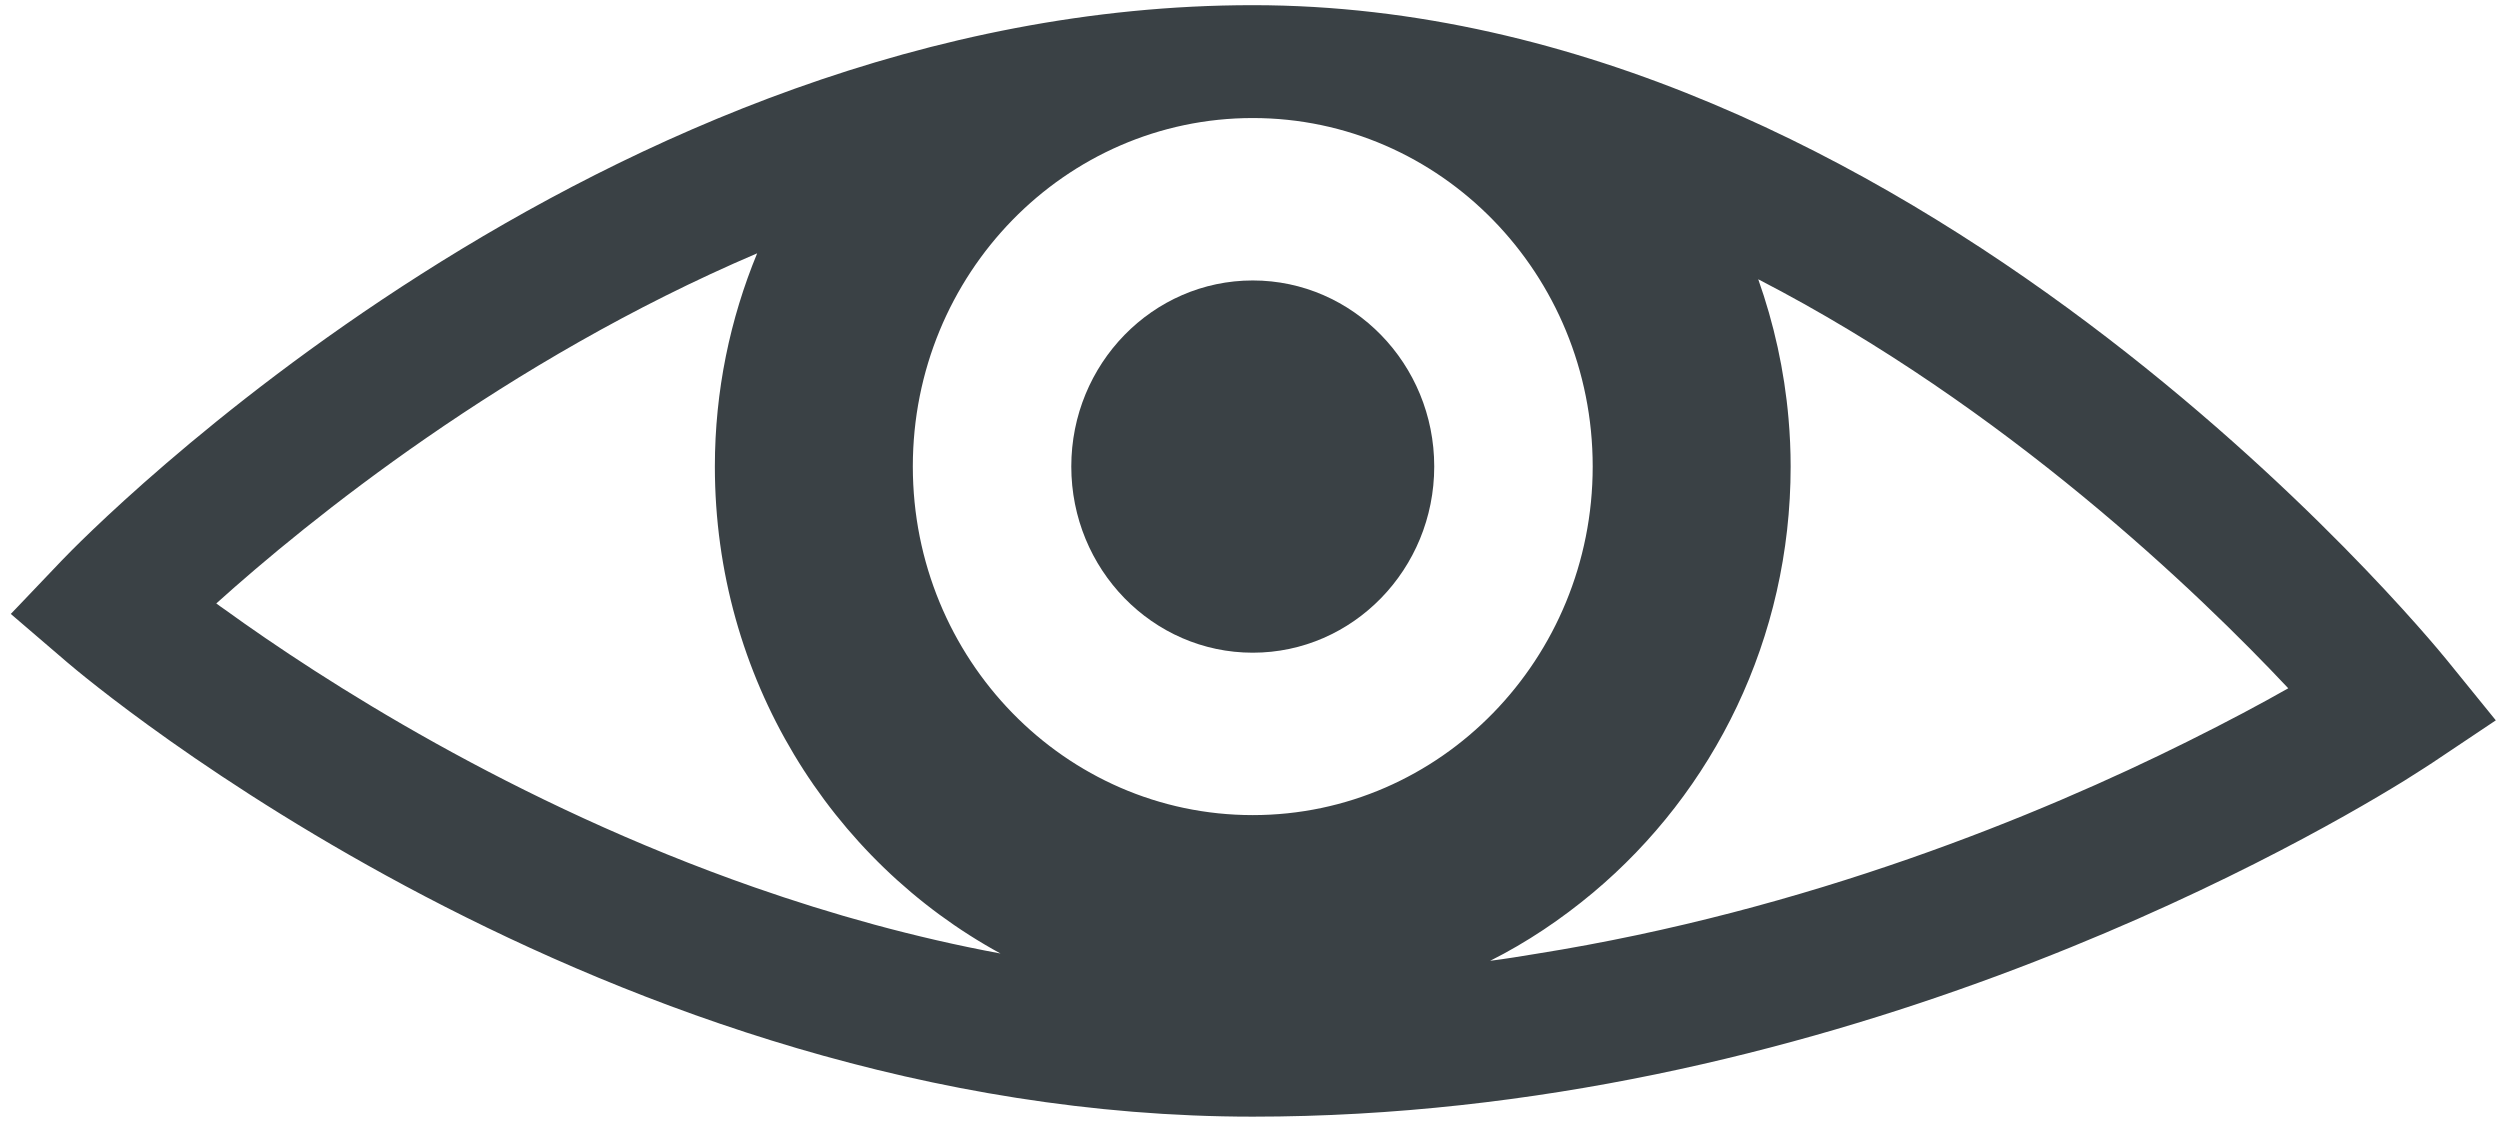
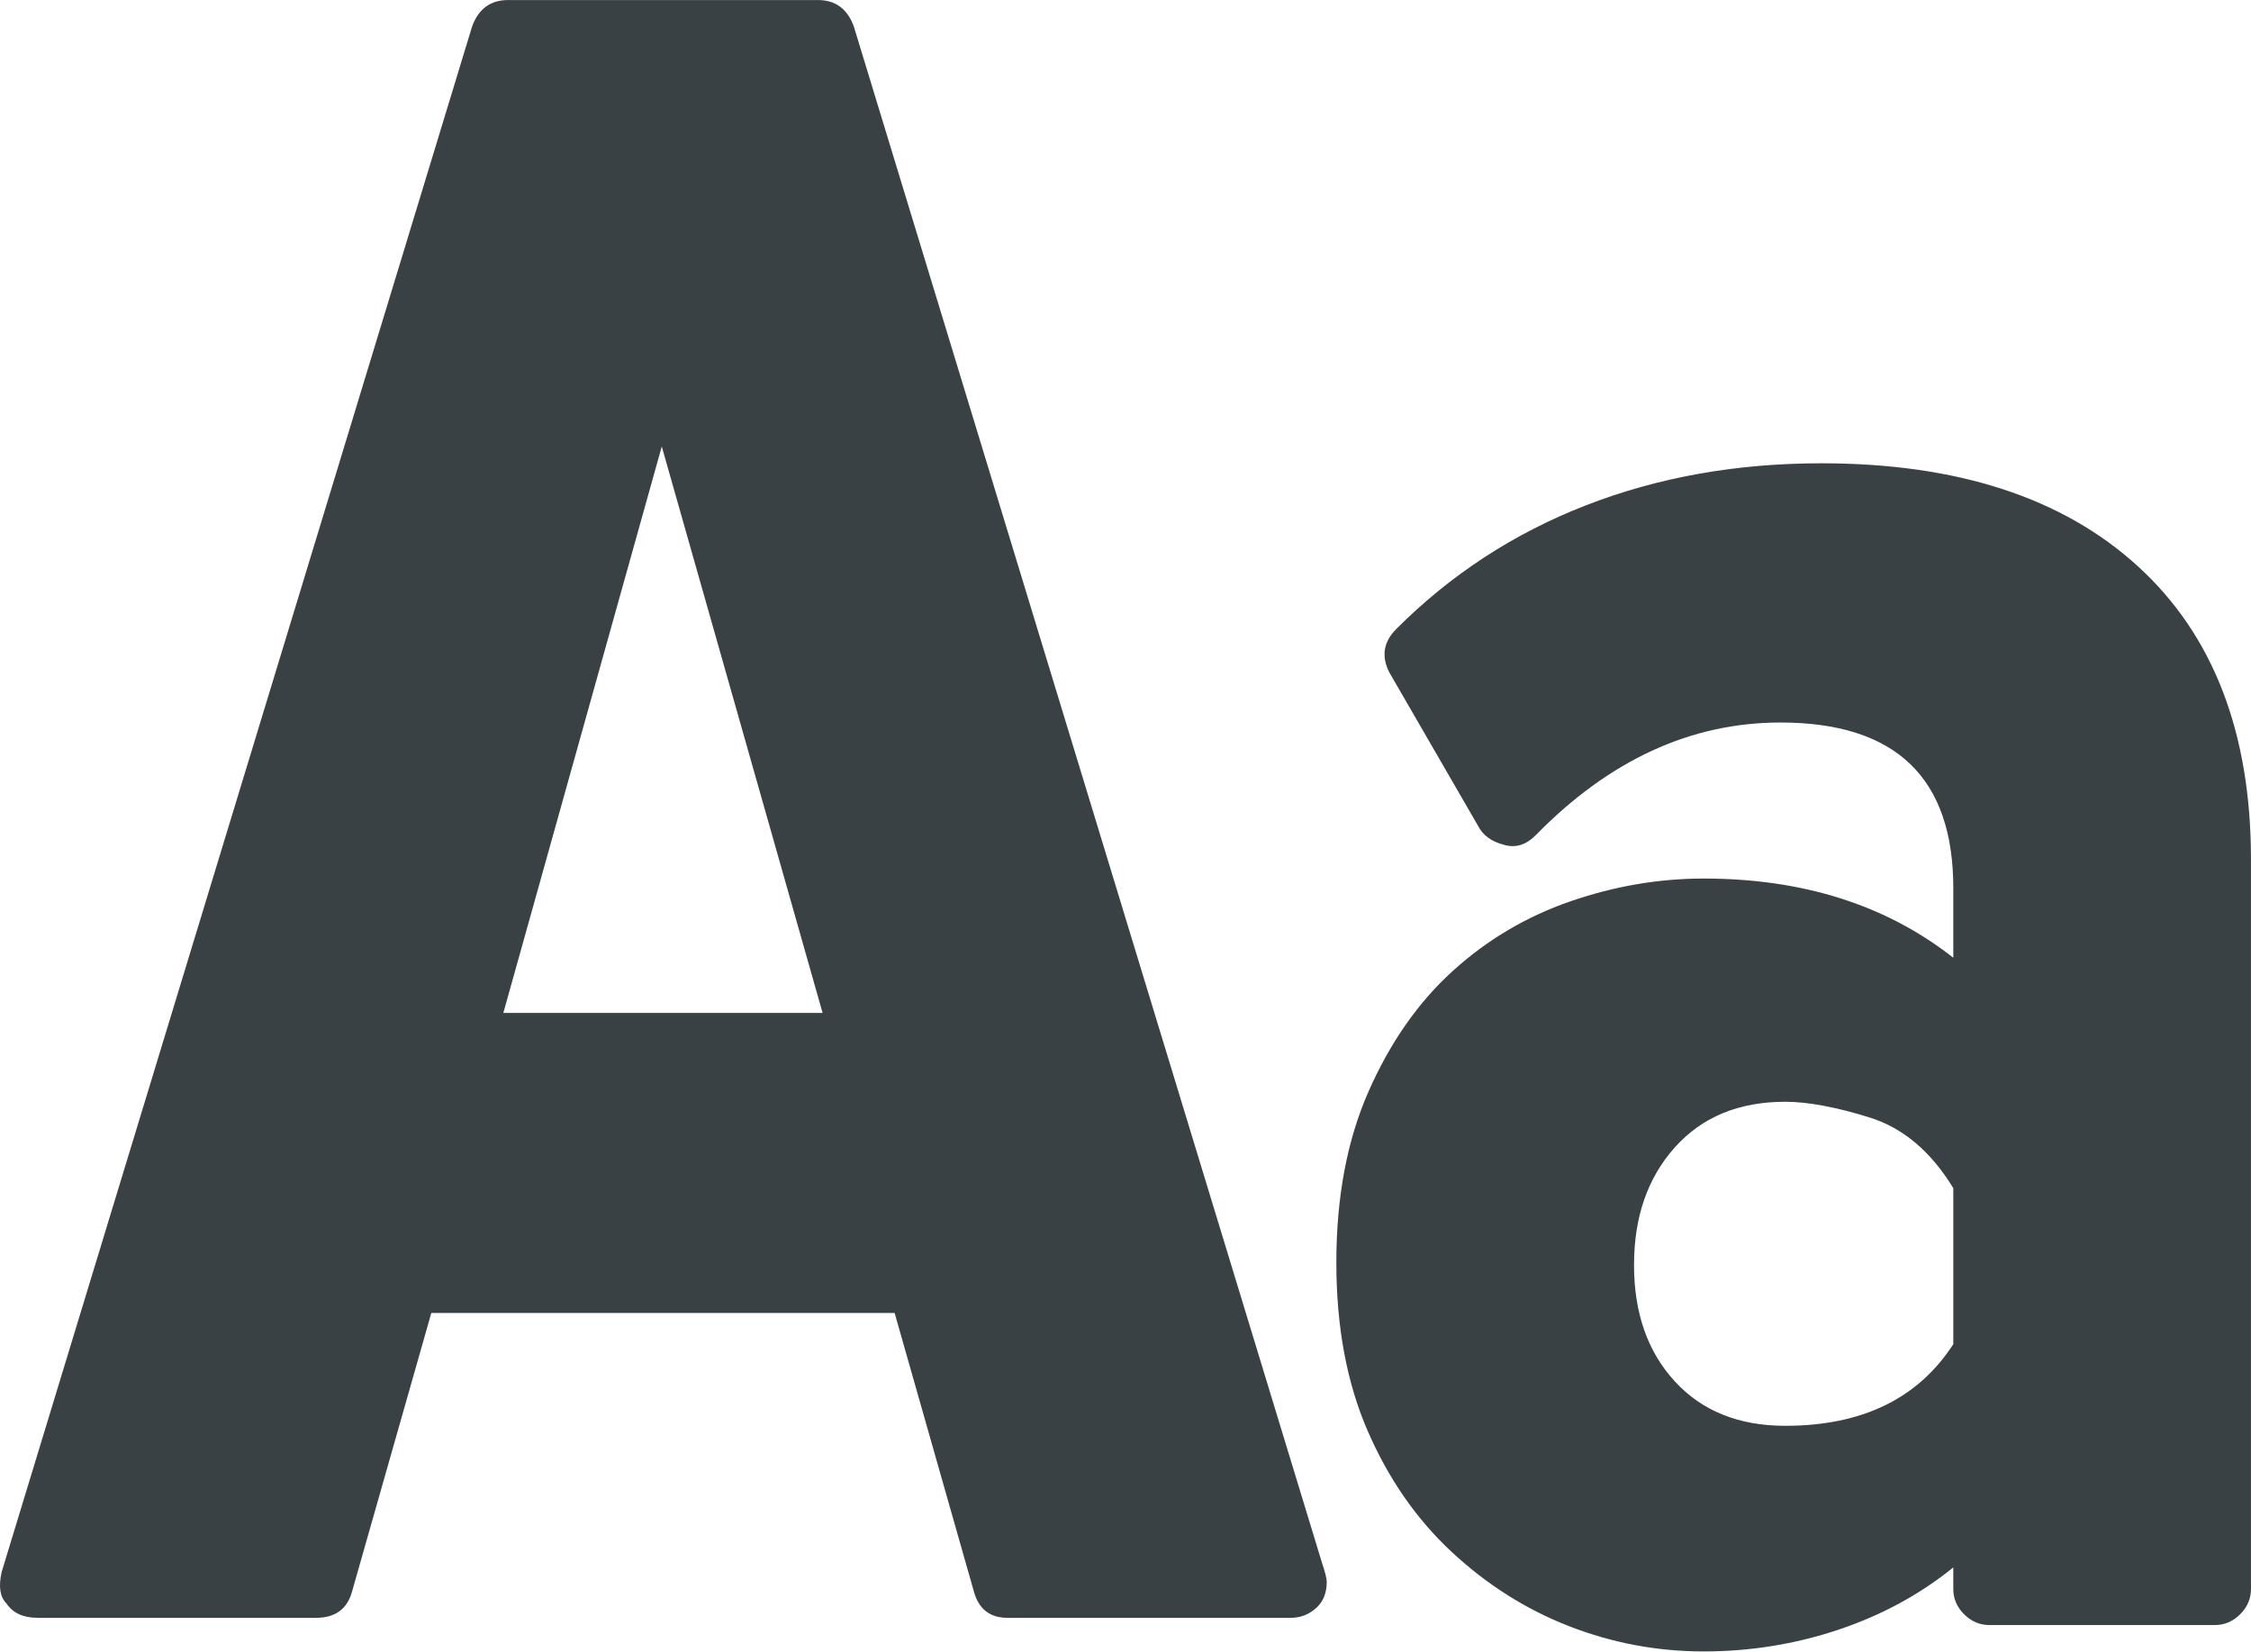
- <svg xmlns="http://www.w3.org/2000/svg" viewBox="0 0 203.75 92.5" height="92.5" width="203.75" xml:space="preserve" version="1.1" id="svg2">
-   <defs id="defs6" />
-   <g transform="matrix(1.25,0,0,-1.25,0,92.5)" id="g10">
-     <g transform="scale(0.1,0.1)" id="g12">
-       <path id="path14" style="fill:#3a4145;fill-opacity:1;fill-rule:nonzero;stroke:none" d="m 1426.09,256.441 c -96.01,-47.82 -247.03,-110 -424.25,-138.281 -10.039,-1.648 -20.078,-3.32 -30.281,-4.609 24.062,12.07 46.451,27.179 67.031,44.371 78.6,65.816 128.91,165.699 128.91,277.93 0,10.468 -0.47,20.898 -1.37,31.089 -2.73,31.68 -9.57,62.188 -19.76,90.981 161.29,-83.281 287.22,-204.57 345.58,-266.684 -17.38,-9.879 -39.68,-21.797 -65.86,-34.797 z M 595.16,435.852 c 0,125.507 99.25,227.187 221.641,227.187 122.418,0 221.639,-101.68 221.639,-227.187 0,-125.512 -99.221,-227.301 -221.639,-227.301 -122.391,0 -221.641,101.789 -221.641,227.301 z M 491.949,161.441 c -157.5,55 -281.949,135.309 -345.308,181.09 -1.84,1.289 -3.911,2.699 -5.621,4.02 60.031,54.07 188.429,158.168 352.652,228.289 -17.621,-42.699 -27.582,-89.688 -27.582,-138.988 0,-137.692 75.469,-257.114 186.25,-317.543 -56.25,10.429 -109.961,25.511 -160.391,43.132 z M 1595.47,309.52 C 1581.33,326.941 1243.91,736.629 816.801,736.629 391.879,736.629 54.73,389.641 40.551,374.84 L 10.23,343.039 7.031,339.719 43.75,308.23 C 57.891,296.121 394.34,11.941 816.801,11.941 c 370.189,0 674.449,172 750.739,218.989 10.23,6.41 16.48,10.511 18.16,11.601 l 41.57,27.809 -31.8,39.18" />
-       <path id="path16" style="fill:#3a4145;fill-opacity:1;fill-rule:nonzero;stroke:none" d="m 816.801,557.141 c -65.321,0 -118.321,-54.411 -118.321,-121.289 0,-66.993 53,-121.411 118.321,-121.411 65.308,0 118.32,54.418 118.32,121.411 0,66.878 -53.012,121.289 -118.32,121.289" />
+ <svg xmlns="http://www.w3.org/2000/svg" version="1.1" id="Capa_1" x="0px" y="0px" viewBox="0 0 26.9 19.737" xml:space="preserve" width="24" height="17.61">
+   <defs id="defs41" />
+   <g id="g4171" transform="matrix(0.04687566,0,0,0.04687566,0,-3.58116)">
+     <g id="g3">
+       <g id="g5">
+         <path id="path7" d="m 217.667,83.129 c -1.632,-4.488 -4.692,-6.732 -9.18,-6.732 l -78.947,0 c -4.488,0 -7.548,2.244 -9.18,6.732 L 0.408,477.257 c -0.816,3.672 -0.408,6.321 1.224,7.953 1.632,2.448 4.284,3.675 7.956,3.675 l 70.992,0 c 4.896,0 7.956,-2.244 9.18,-6.732 l 20.196,-70.992 118.117,0 20.196,70.992 c 1.224,4.488 4.08,6.732 8.568,6.732 l 71.604,0 0.609,0 c 2.448,0 4.593,-0.817 6.429,-2.448 1.836,-1.631 2.754,-3.876 2.754,-6.732 0,-0.814 -0.409,-2.446 -1.227,-4.896 L 217.667,83.129 Z m -89.351,251.532 40.392,-144.432 41.004,144.432 -81.396,0 z M 545.087,220.829 c -19.176,-17.544 -46.103,-26.316 -80.781,-26.316 -21.624,0 -41.616,3.57 -59.977,10.709 -18.361,7.14 -34.476,17.646 -48.348,31.518 -3.267,3.264 -3.876,6.936 -1.836,11.016 l 22.644,39.167 c 1.225,2.447 3.467,4.08 6.732,4.896 2.854,0.817 5.508,0 7.956,-2.448 18.768,-19.176 39.575,-28.764 62.424,-28.764 29.375,0 44.062,14.077 44.062,42.228 l 0,17.748 c -17.135,-13.464 -38.351,-20.193 -63.646,-20.193 -11.424,0 -22.746,1.937 -33.966,5.812 -11.222,3.876 -21.219,9.792 -29.988,17.748 -8.773,7.956 -15.912,18.157 -21.42,30.603 -5.508,12.442 -8.262,27.027 -8.262,43.758 0,16.317 2.649,30.6 7.953,42.84 5.307,12.24 12.444,22.542 21.423,30.906 8.975,8.362 18.971,14.688 29.985,18.972 11.018,4.284 22.44,6.426 34.272,6.426 11.832,0 23.255,-1.836 34.271,-5.508 11.019,-3.672 20.811,-8.975 29.376,-15.912 l 0,5.508 c 0,2.448 0.918,4.593 2.754,6.429 1.839,1.836 3.979,2.754 6.429,2.754 l 57.525,0 c 2.448,0 4.592,-0.918 6.429,-2.754 1.836,-1.836 2.754,-3.979 2.754,-6.429 l 0,-186.05 c 10e-4,-32.232 -9.587,-57.12 -28.765,-74.664 z m -47.123,198.287 c -8.976,13.872 -23.256,20.811 -42.84,20.811 -11.832,0 -21.215,-3.774 -28.149,-11.322 -6.938,-7.548 -10.404,-17.443 -10.404,-29.685 0,-12.237 3.467,-22.233 10.404,-29.985 6.935,-7.752 16.317,-11.628 28.149,-11.628 5.712,0 12.854,1.325 21.42,3.978 8.568,2.653 15.708,8.67 21.42,18.054 l 0,39.777 z" style="fill:#3a4145" />
+       </g>
    </g>
+     <g id="g9" />
+     <g id="g11" />
+     <g id="g13" />
+     <g id="g15" />
+     <g id="g17" />
+     <g id="g19" />
+     <g id="g21" />
+     <g id="g23" />
+     <g id="g25" />
+     <g id="g27" />
+     <g id="g29" />
+     <g id="g31" />
+     <g id="g33" />
+     <g id="g35" />
+     <g id="g37" />
  </g>
</svg>
